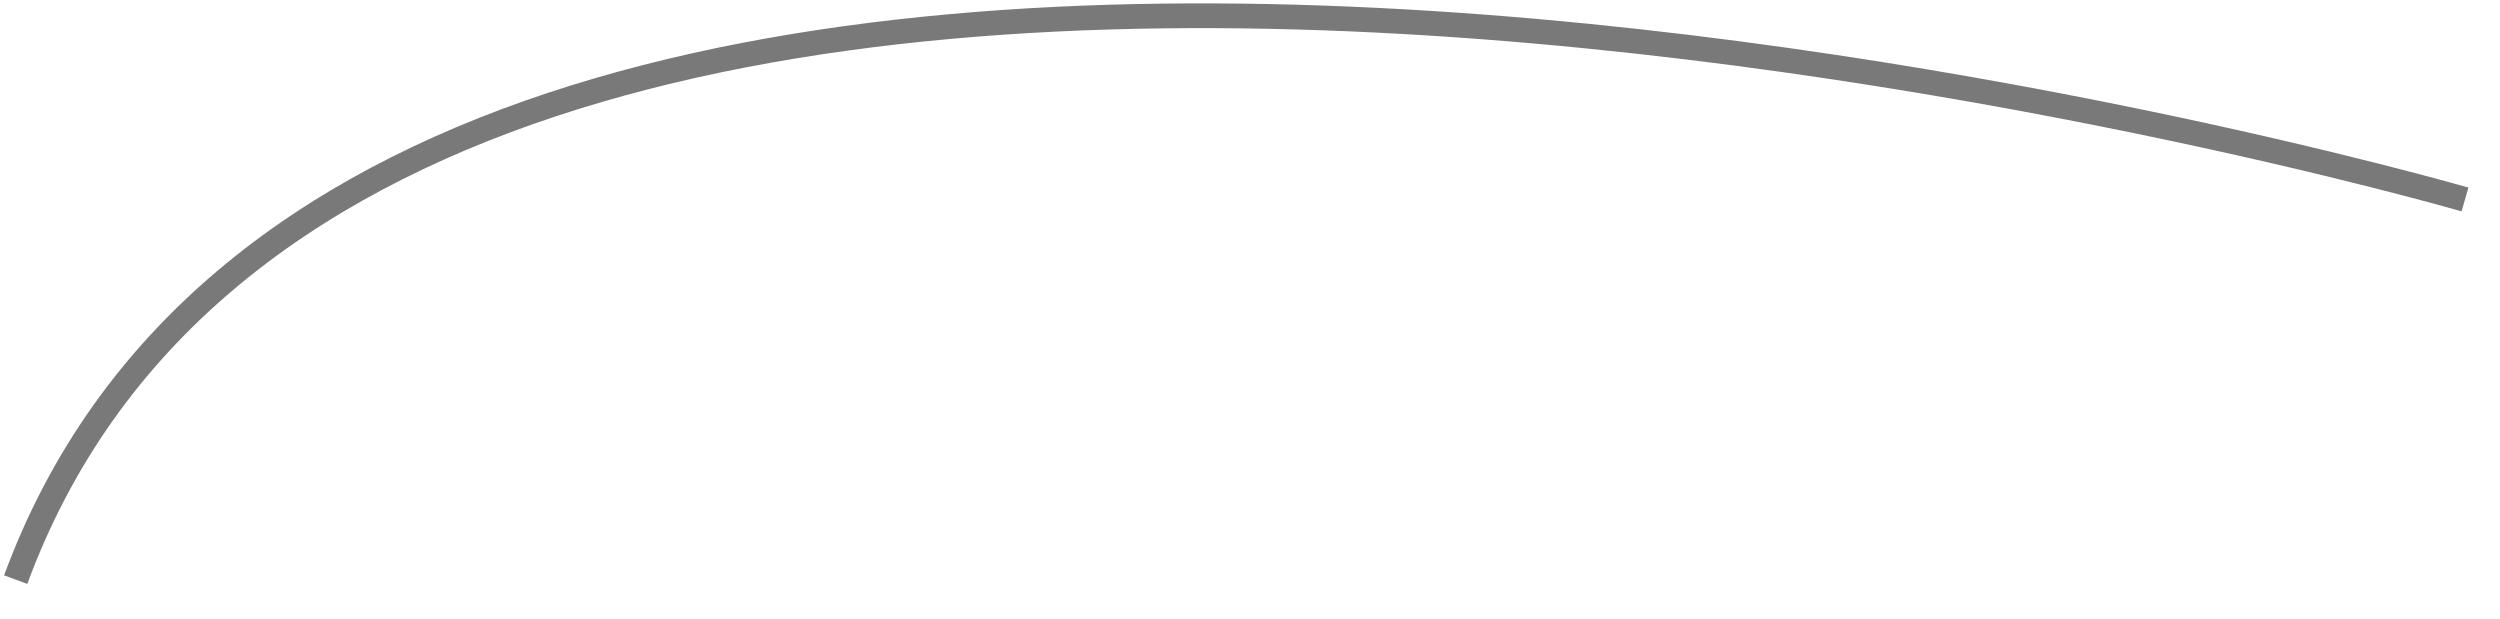
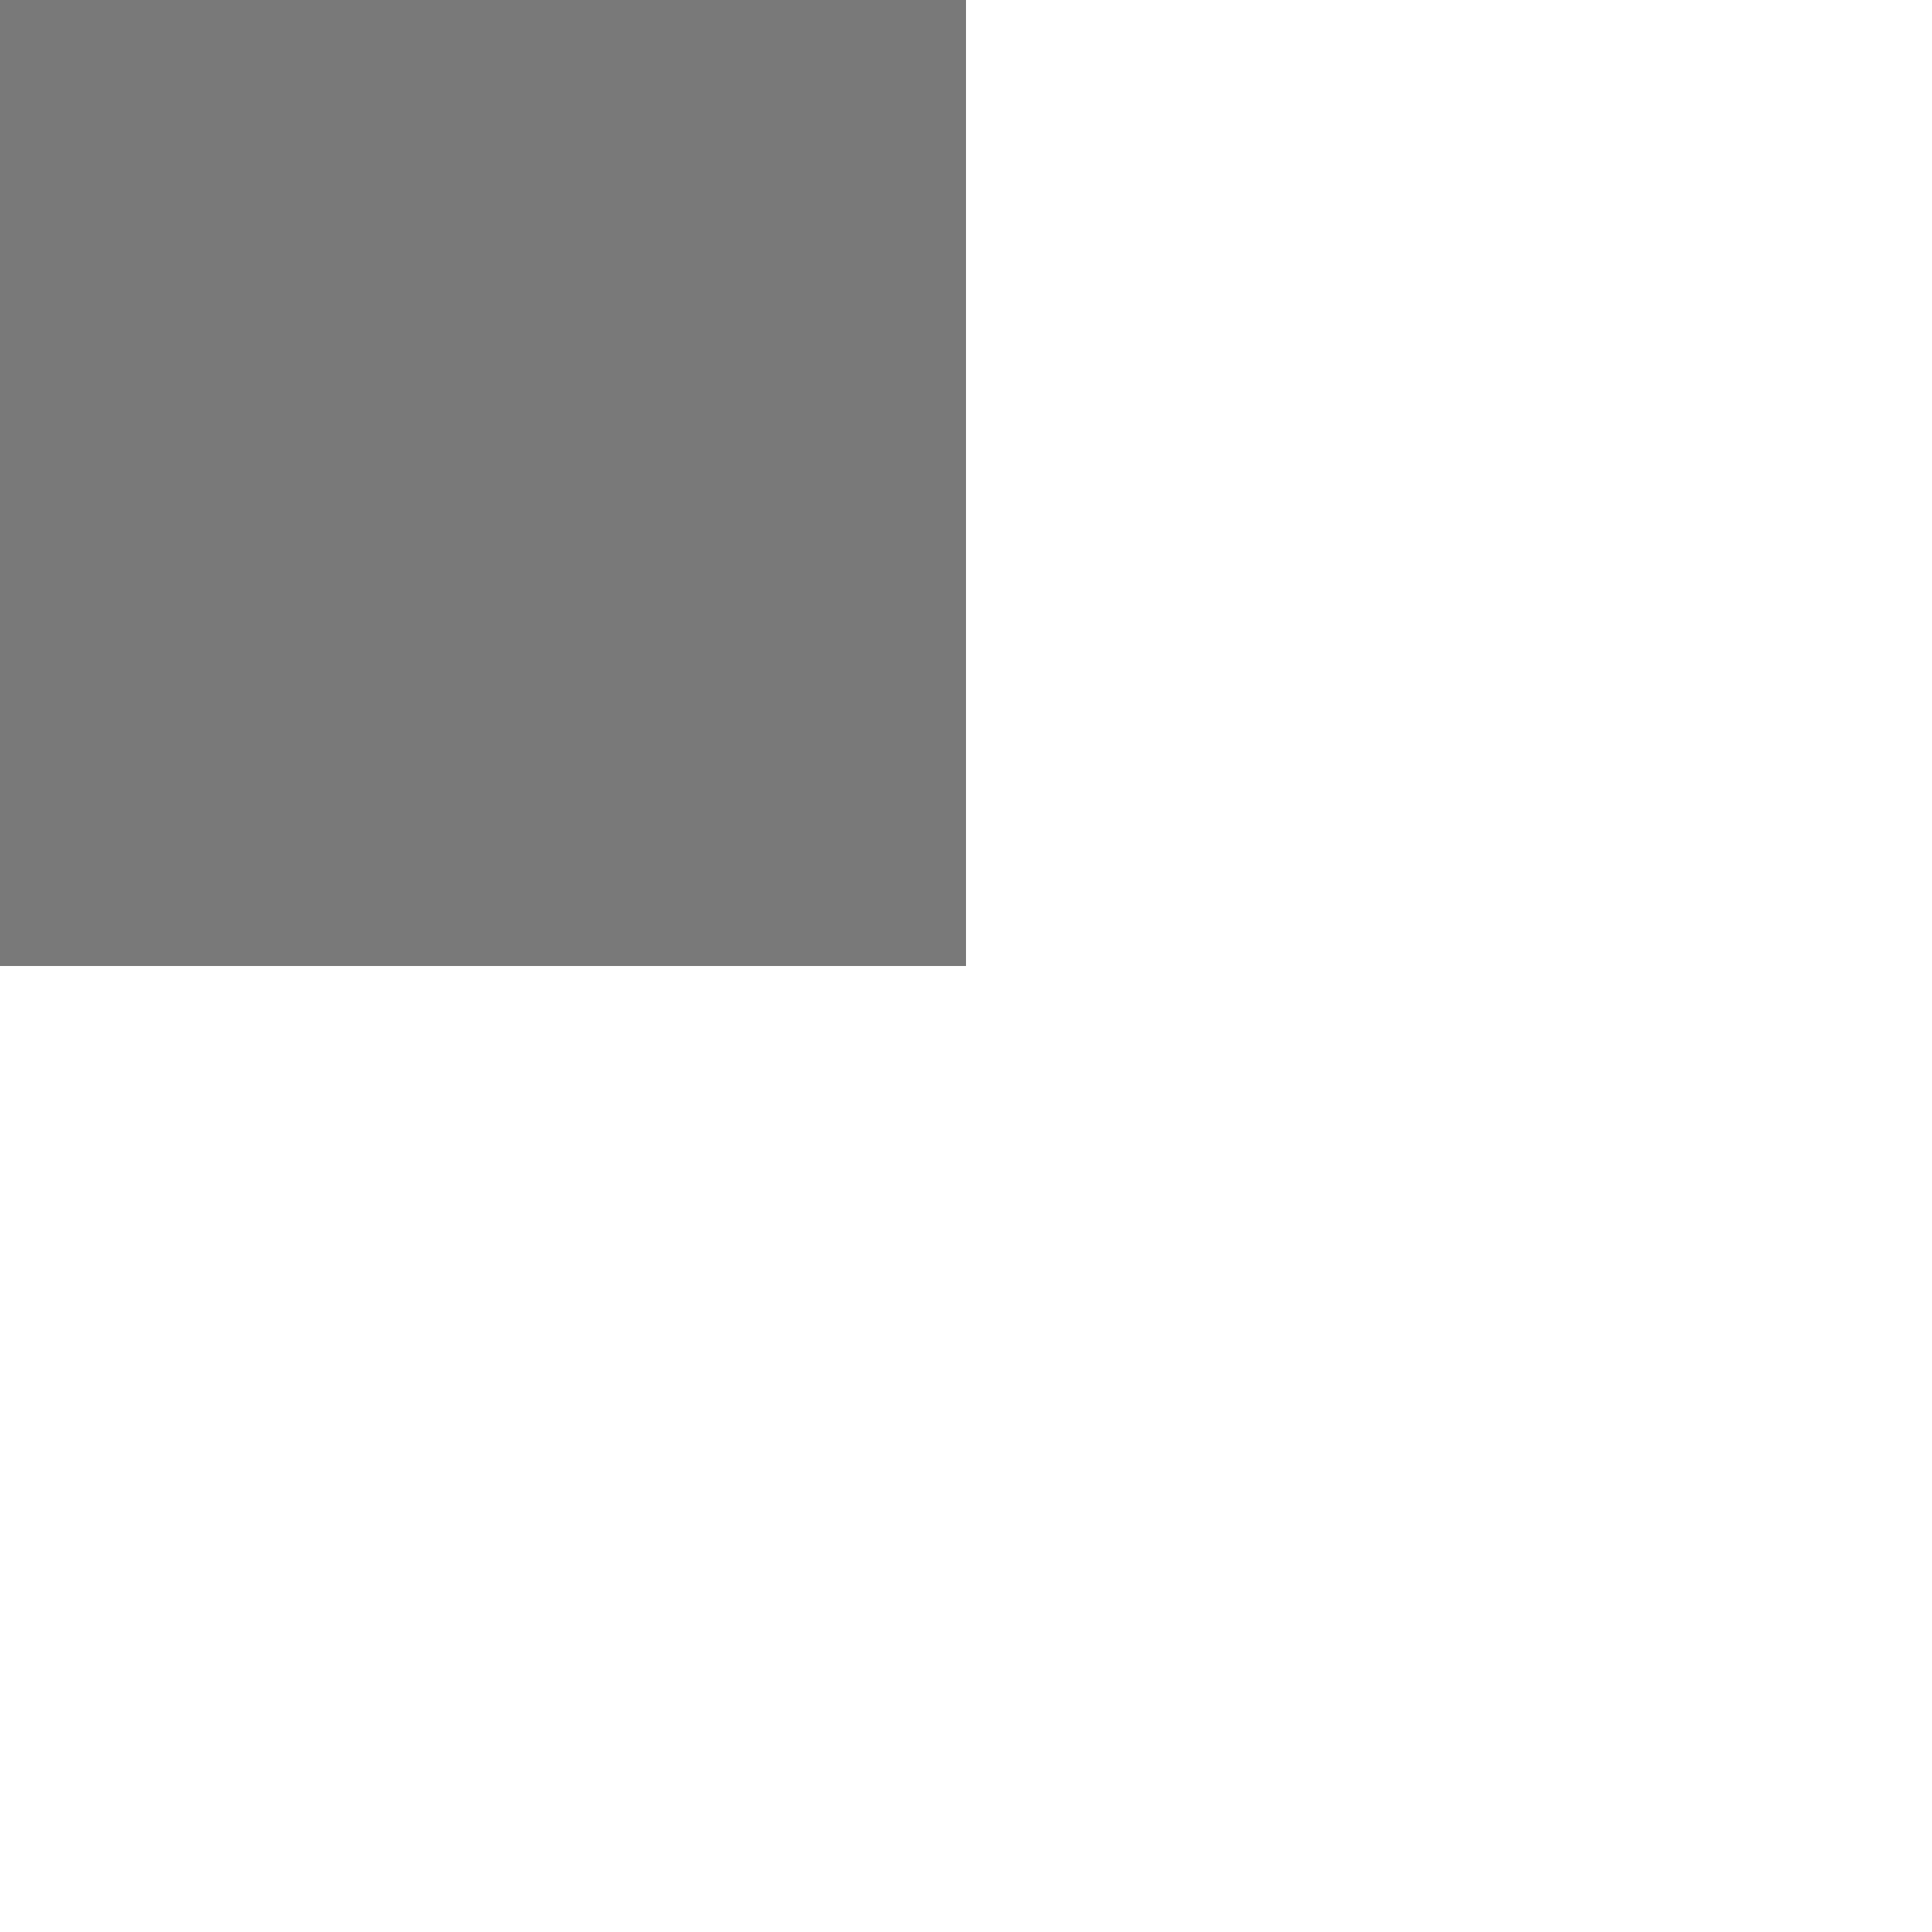
- <svg xmlns="http://www.w3.org/2000/svg" version="1.1" width="101px" height="25px">
-   <g transform="matrix(1 0 0 1 -2542 -614 )">
-     <path d="M 99.586 8.059  C 99.586 8.059  15.293 -16.373  0.634 23.417  " stroke-width="1" stroke="#797979" fill="none" transform="matrix(1 0 0 1 2542 614 )" />
+ <svg xmlns="http://www.w3.org/2000/svg" version="1.1" width="2px" height="2px">
+   <g transform="matrix(1 0 0 1 -2611 -625 )">
+     <path d="M 0 0.5  L 1 0.5  " stroke-width="1" stroke="#797979" fill="none" transform="matrix(1 0 0 1 2611 625 )" />
  </g>
</svg>
